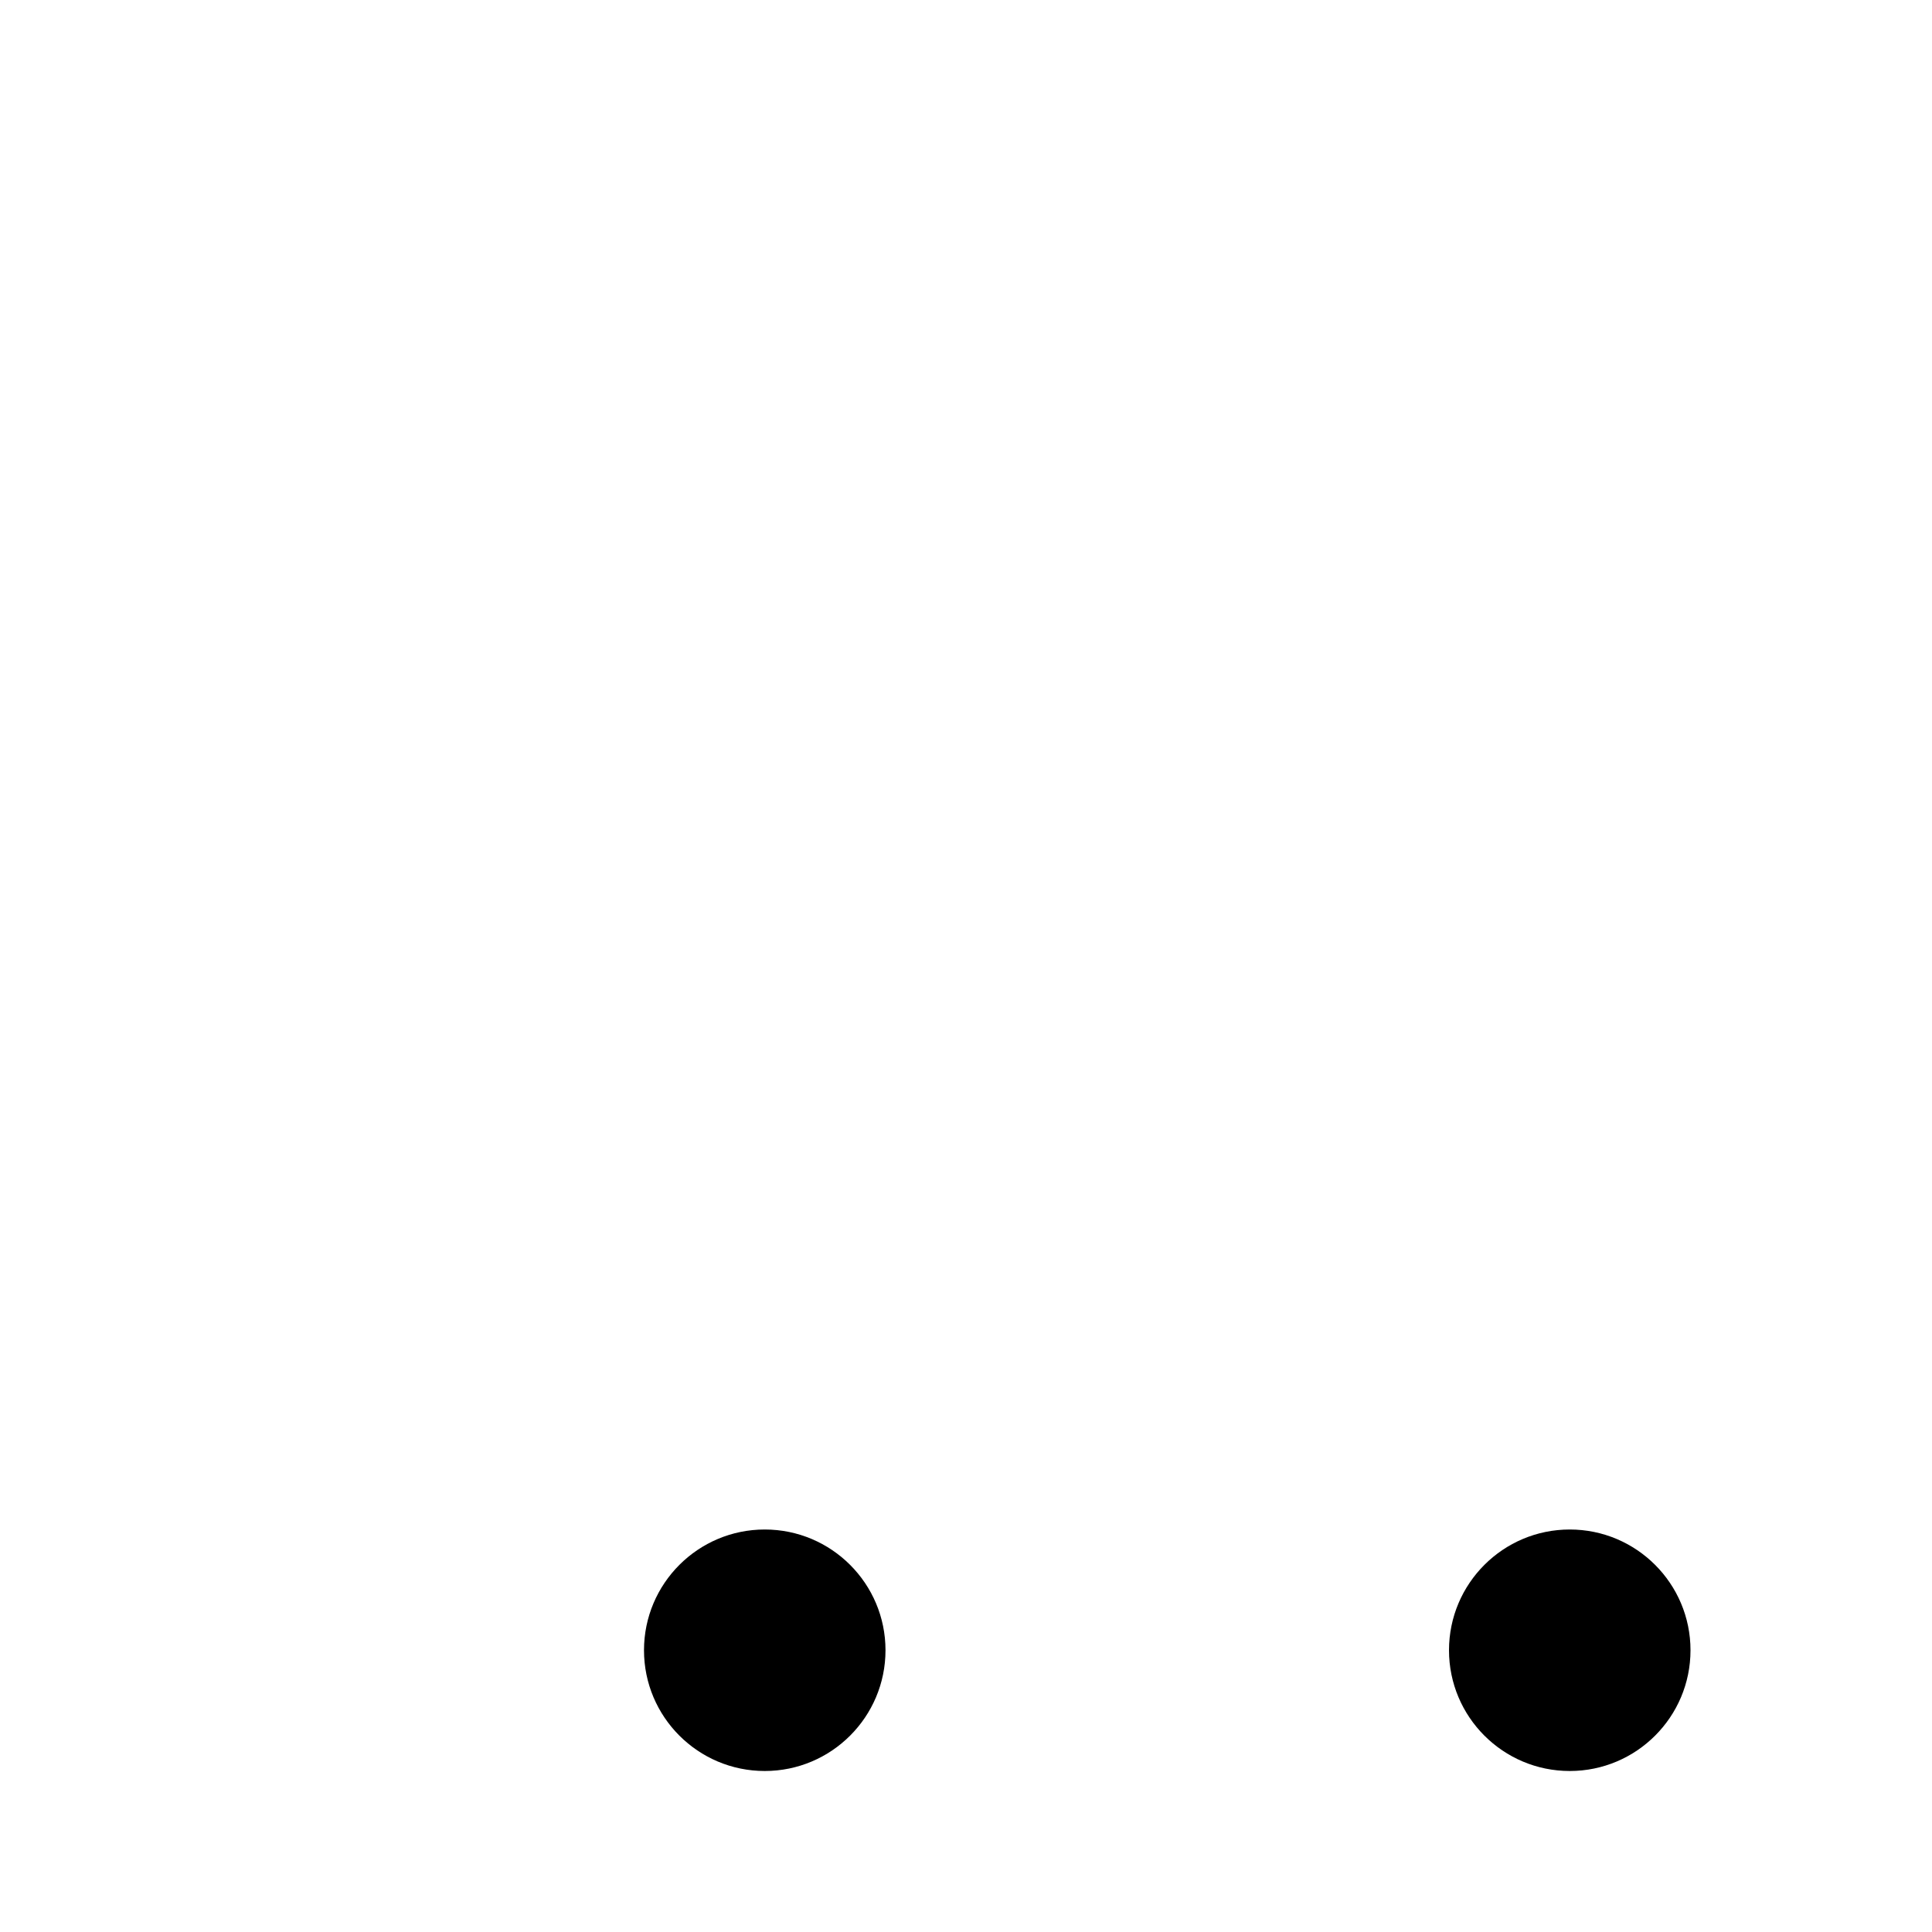
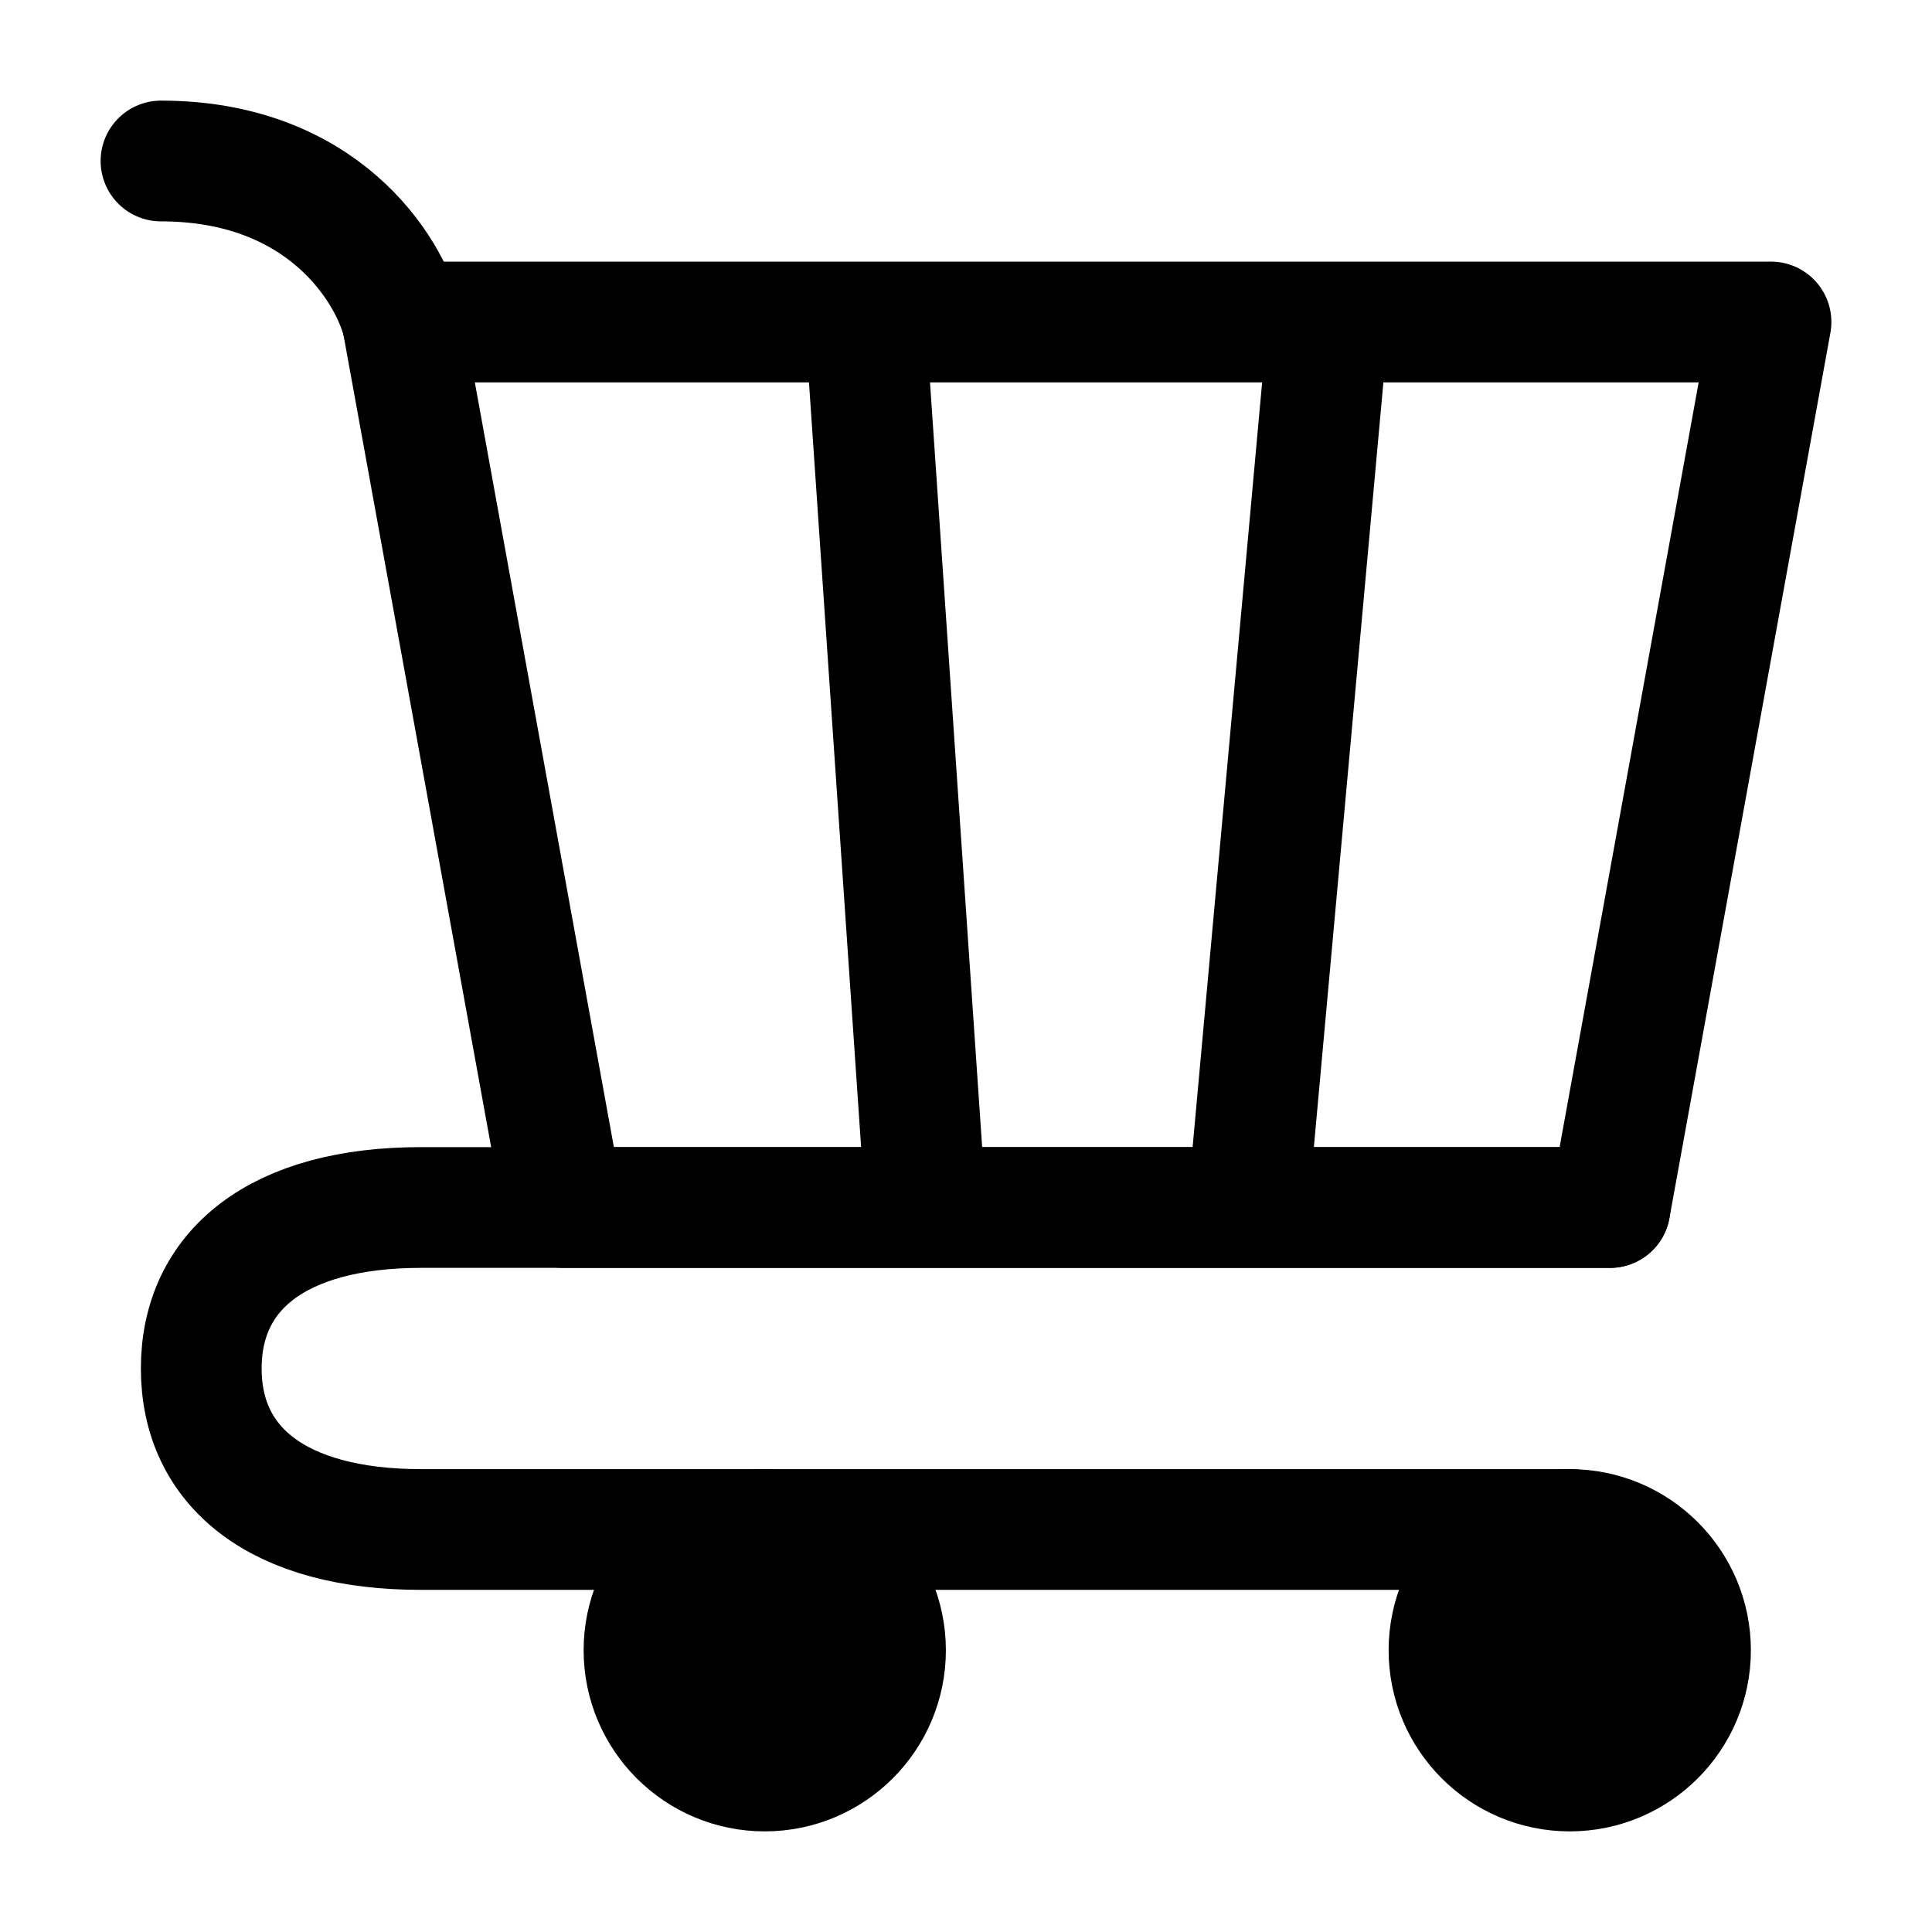
- <svg xmlns="http://www.w3.org/2000/svg" stroke-width="1.5" viewBox="0 0 24 24" fill="none" color="currentColor">
+ <svg xmlns="http://www.w3.org/2000/svg" stroke-width="1.5" viewBox="0 0 24 24" stroke="currentColor" fill="none">
  <path d="M19.5 22C20.328 22 21 21.328 21 20.5C21 19.672 20.328 19 19.5 19C18.672 19 18 19.672 18 20.5C18 21.328 18.672 22 19.5 22Z" fill="currentColor" stroke-width="1.5" stroke-linecap="round" stroke-linejoin="round" />
  <path d="M9.5 22C10.328 22 11 21.328 11 20.5C11 19.672 10.328 19 9.5 19C8.672 19 8 19.672 8 20.5C8 21.328 8.672 22 9.5 22Z" fill="currentColor" stroke-width="1.5" stroke-linecap="round" stroke-linejoin="round" />
  <path d="M16.5 4H22L20 15H15.5M16.5 4L15.5 15M16.5 4H10.75M15.5 15H11.5M10.75 4H5L7 15H11.5M10.75 4L11.5 15" stroke-width="1.5" stroke-linecap="round" stroke-linejoin="round" />
  <path d="M5 4C4.833 3.333 4 2 2 2" stroke-width="1.5" stroke-linecap="round" stroke-linejoin="round" />
  <path d="M20 15H7H5.231C3.446 15 2.5 15.781 2.5 17C2.5 18.219 3.446 19 5.231 19H19.5" stroke-width="1.5" stroke-linecap="round" stroke-linejoin="round" />
</svg>
